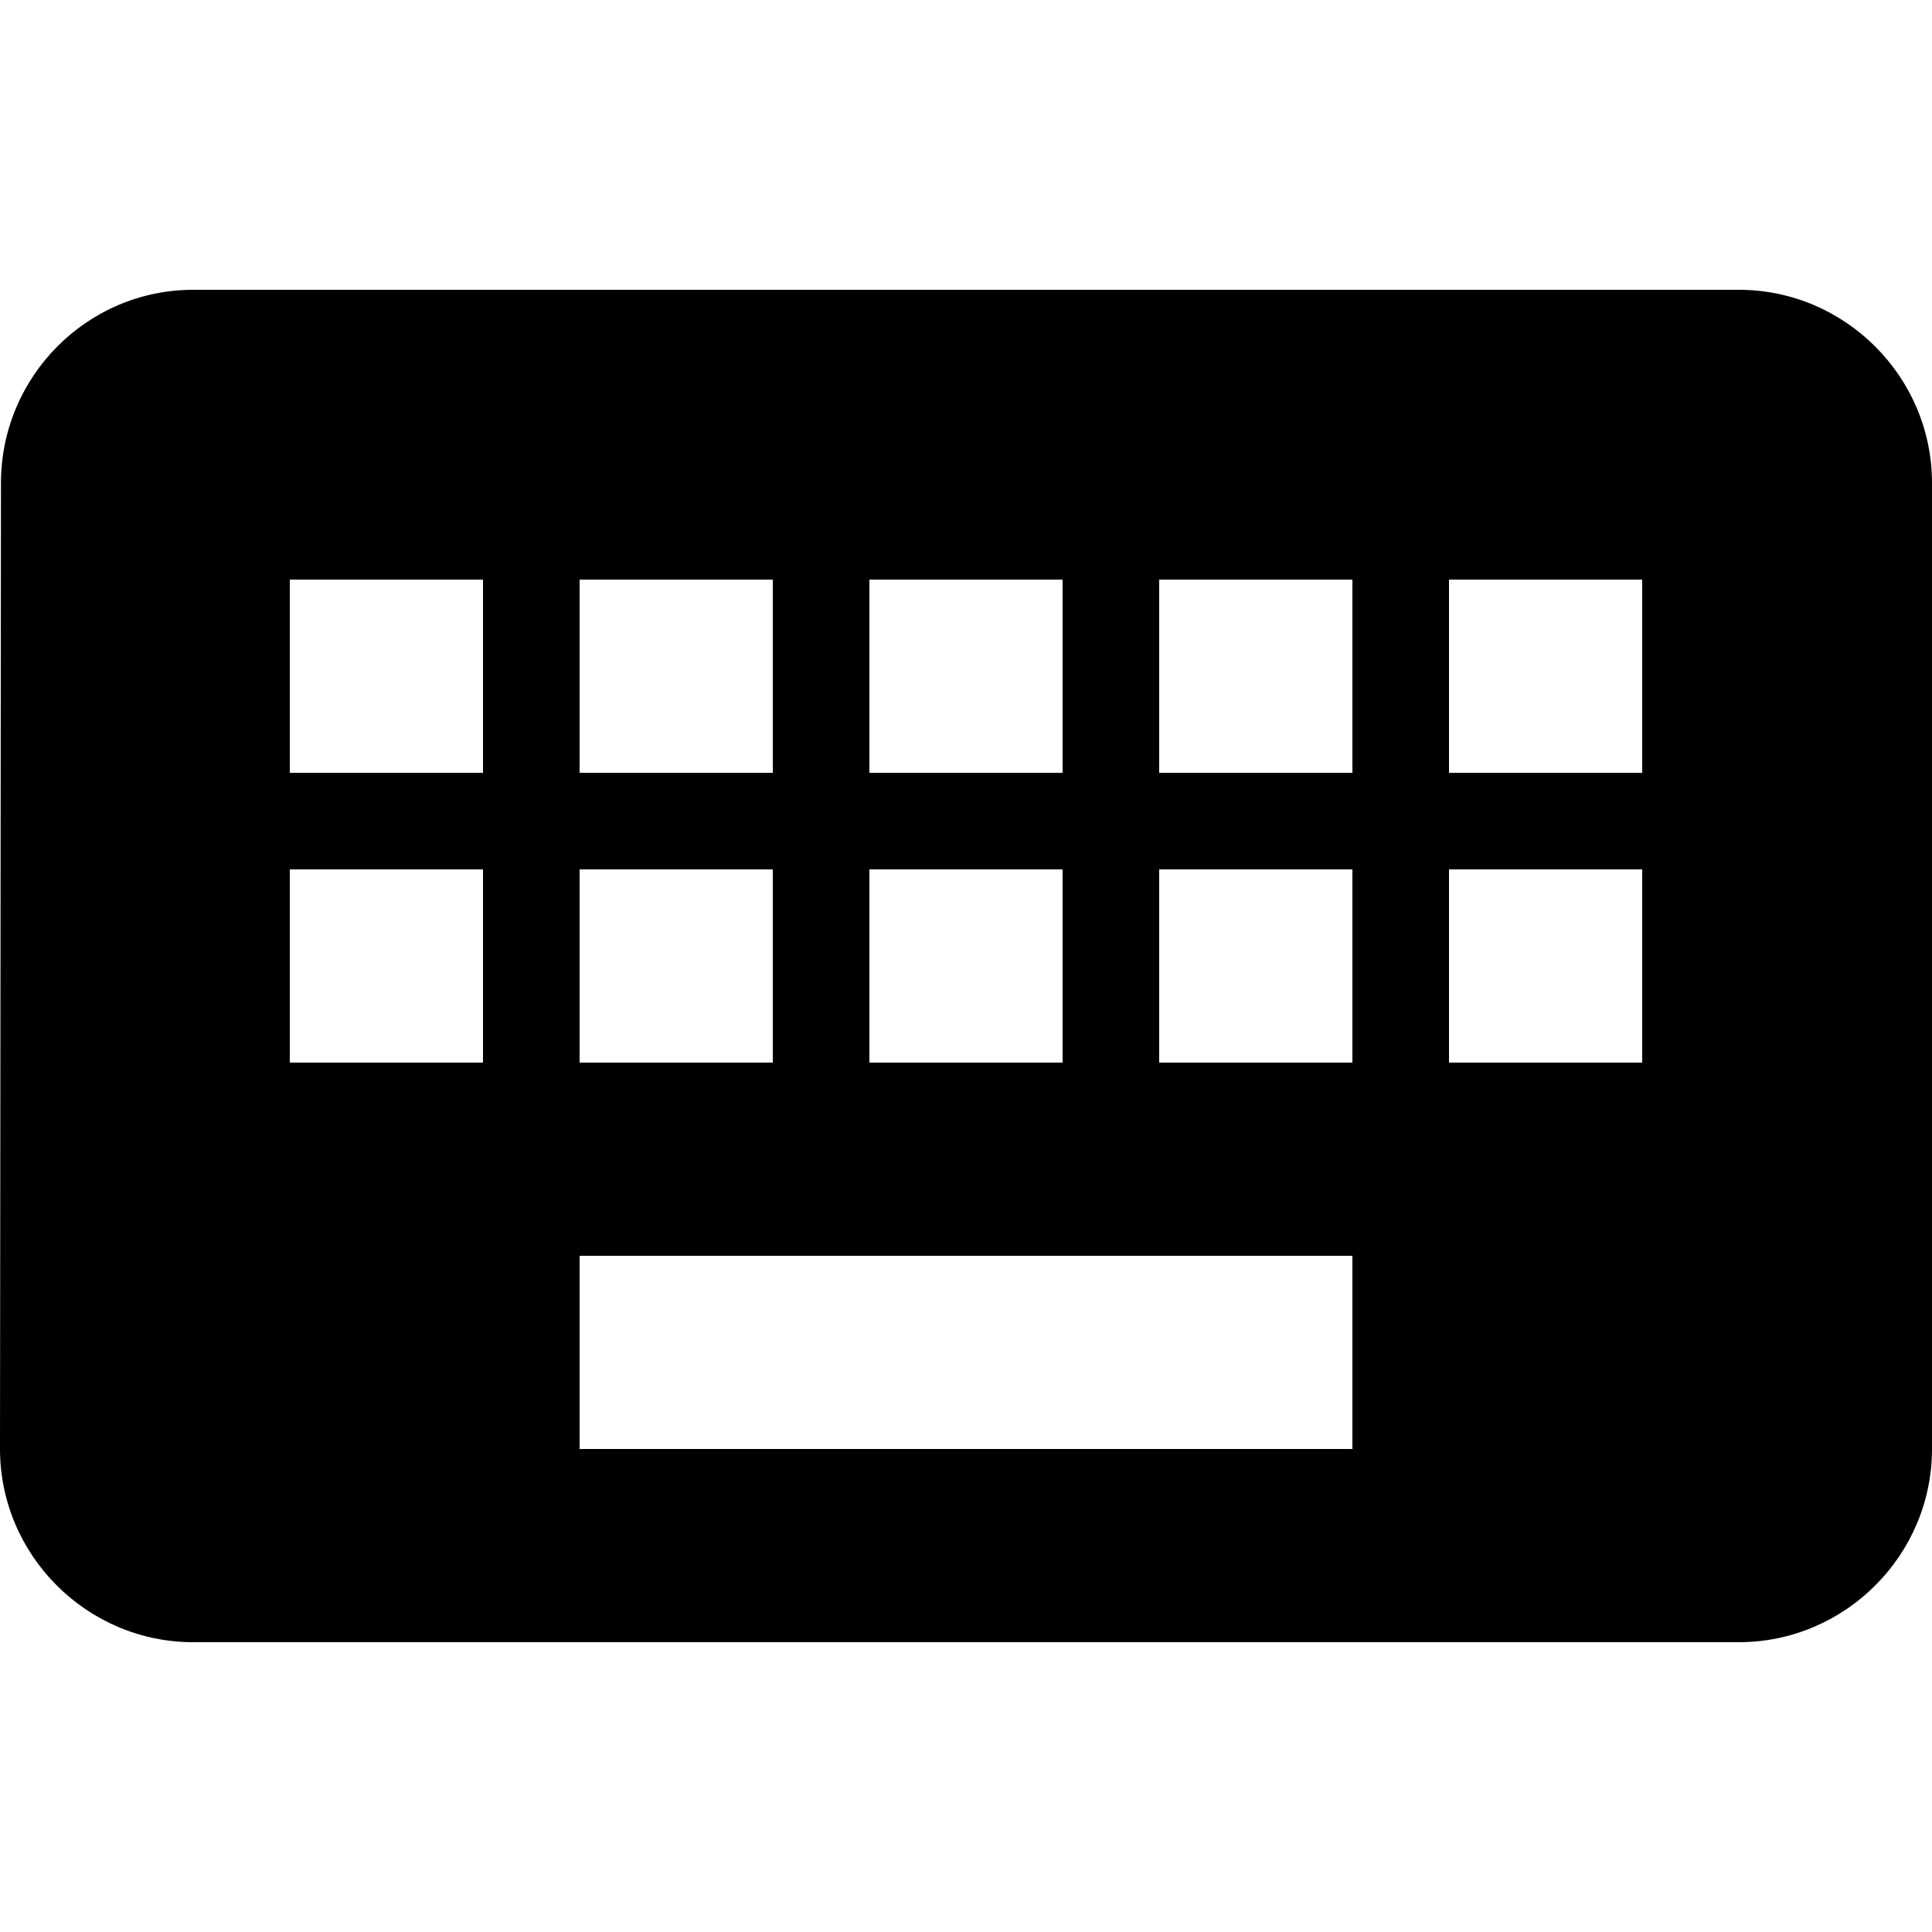
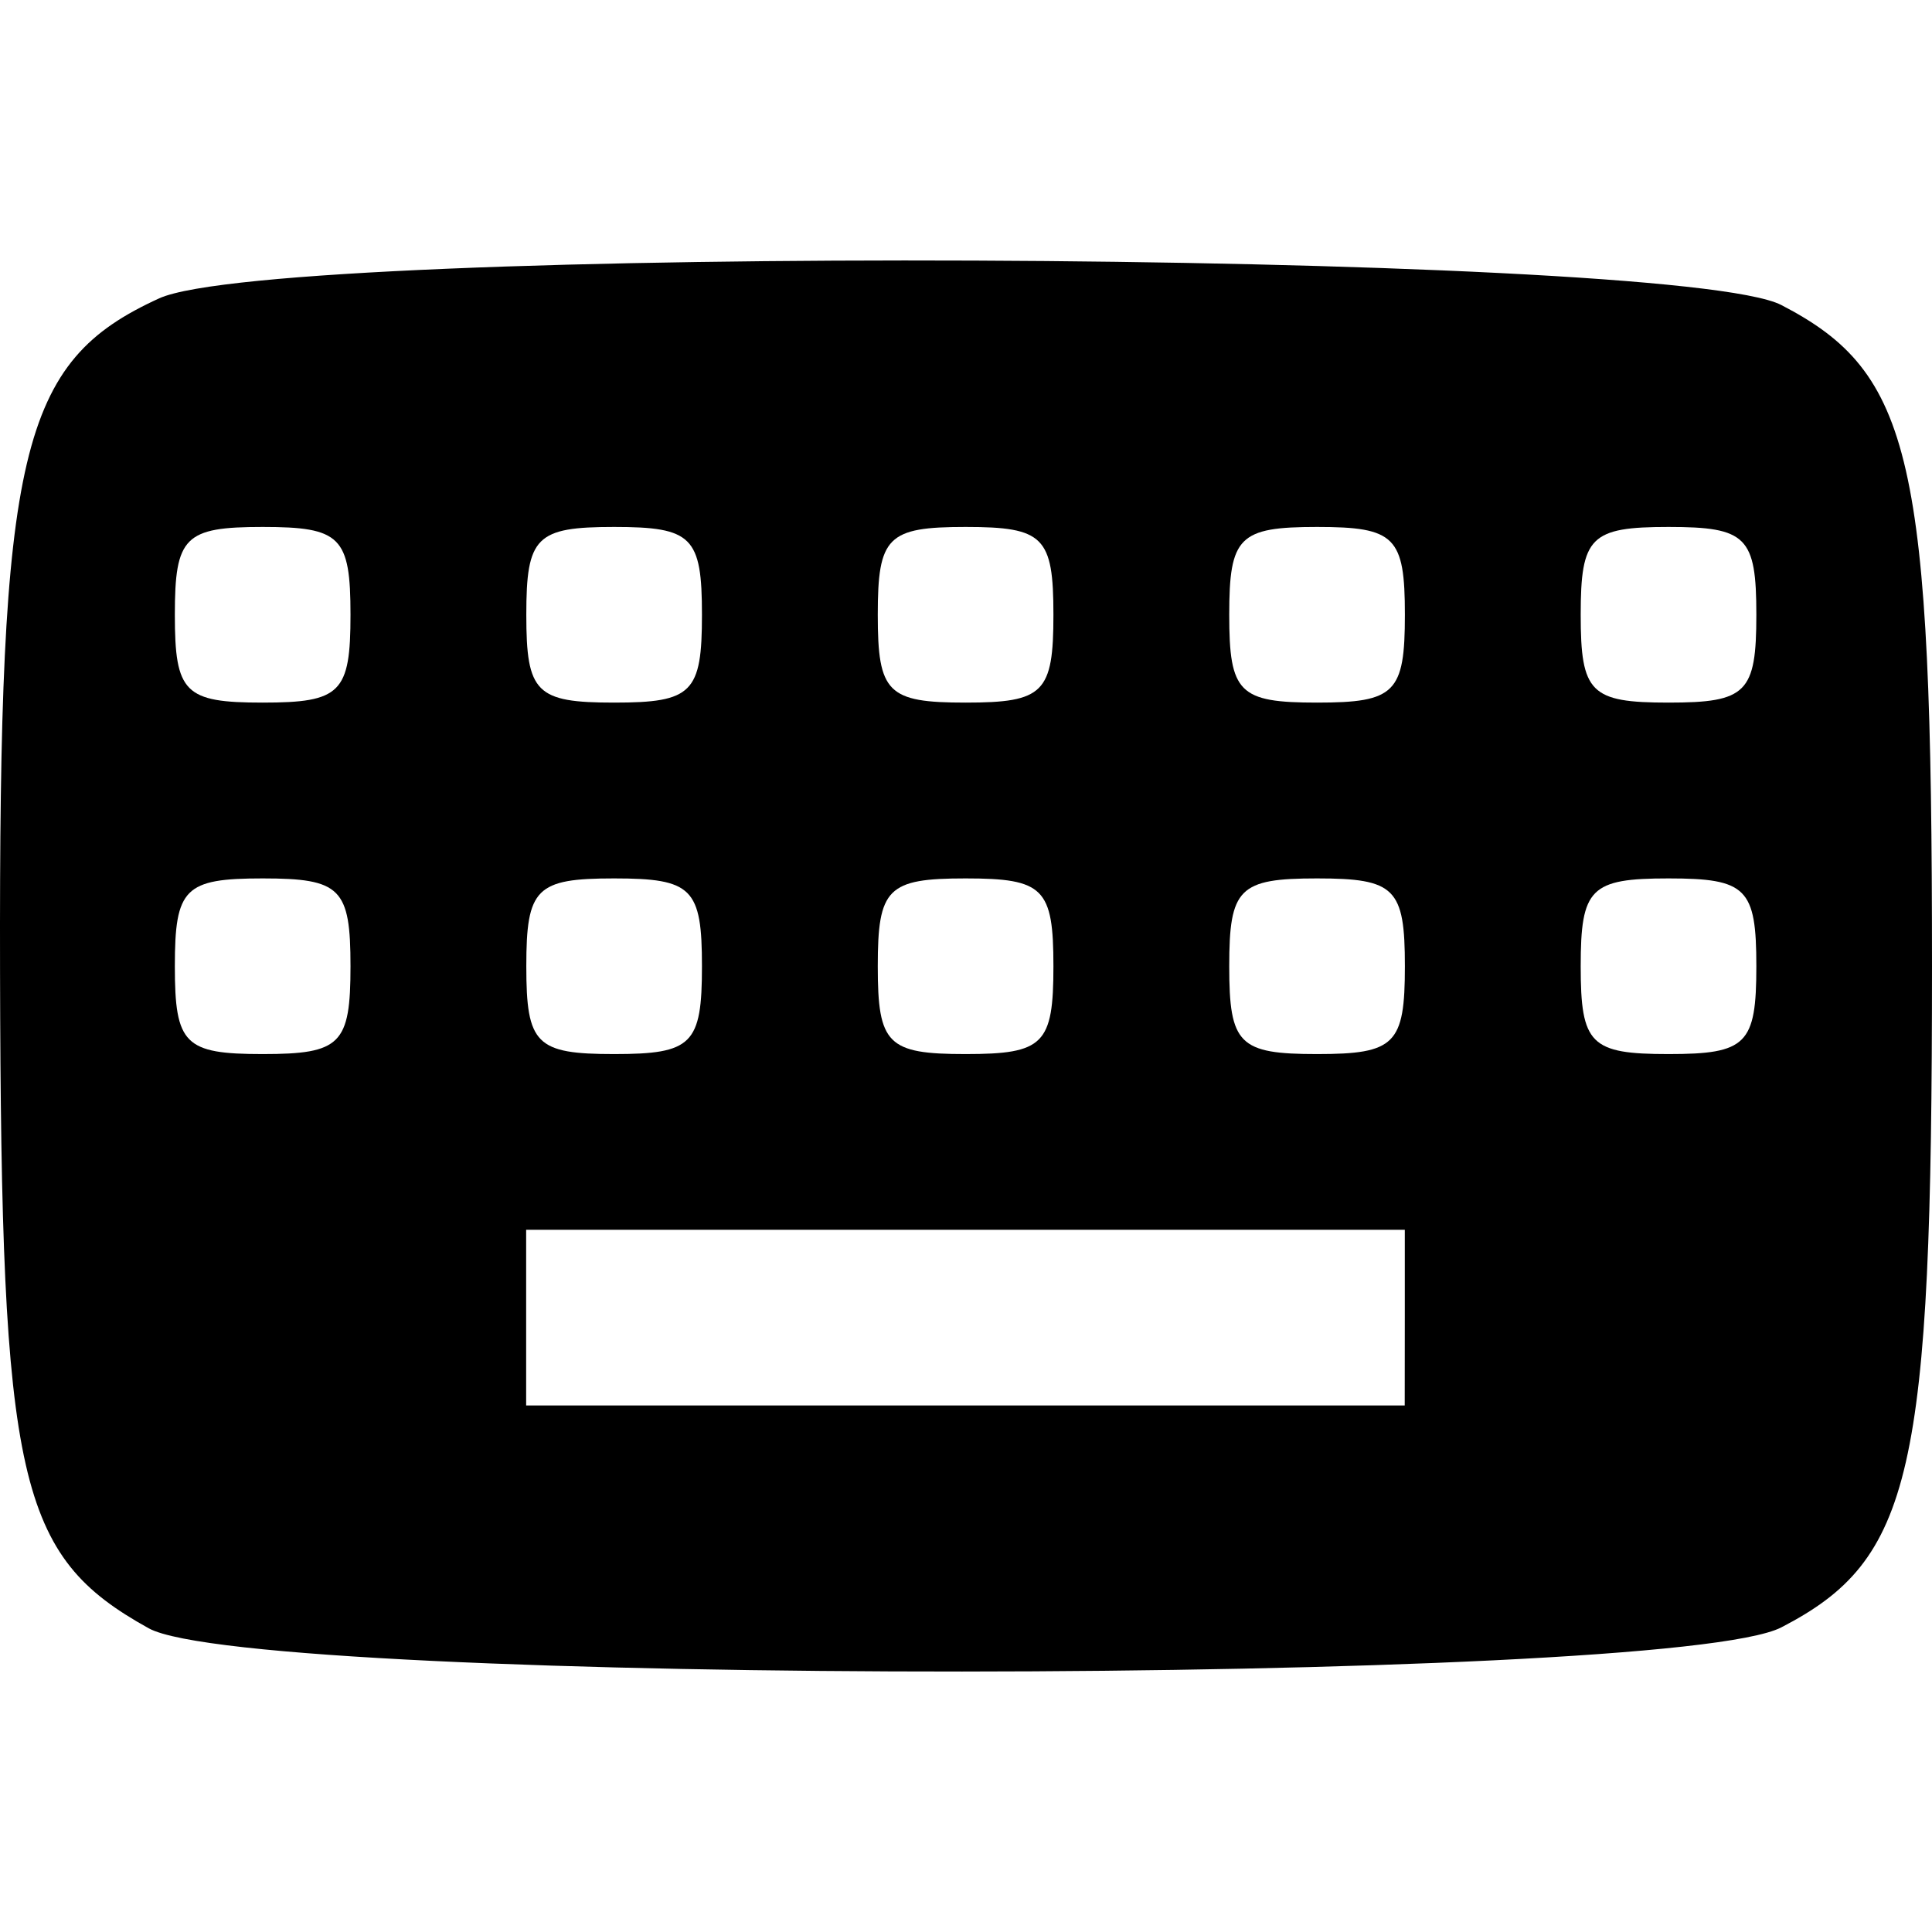
<svg xmlns="http://www.w3.org/2000/svg" width="24" height="24" viewBox="0 0 24 24">
-   <path fill="black" d="M 21.6,3.6 H 2.4 C 1.08,3.6 0.012,4.68 0.012,6 L 0,18 c 0,1.32 1.08,2.4 2.4,2.4 H 21.6 C 22.92,20.4 24,19.32 24,18 V 6 C 24,4.68 22.92,3.6 21.6,3.6 Z M 10.8,7.2 h 2.4 v 2.4 h -2.4 z m 0,3.6 h 2.4 v 2.4 H 10.8 Z M 7.2,7.2 H 9.6 V 9.6 H 7.2 Z m 0,3.6 h 2.4 v 2.4 H 7.2 Z M 6,13.2 H 3.6 V 10.8 H 6 Z M 6,9.6 H 3.6 V 7.2 H 6 Z M 16.8,18 H 7.2 v -2.4 h 9.6 z m 0,-4.8 h -2.4 v -2.4 h 2.4 z m 0,-3.6 H 14.4 V 7.2 h 2.4 z m 3.6,3.6 H 18 v -2.4 h 2.4 z m 0,-3.6 H 18 V 7.2 h 2.4 z" />
+   <path fill="black" d="M 1.847,20.227 C 0.221,19.326 0.014,18.412 5.2420451e-4,12.076 -0.014,5.595 0.246,4.495 1.978,3.706 3.459,3.031 20.801,3.103 22.128,3.789 23.759,4.633 24,5.691 24,12.003 c 0,6.312 -0.241,7.37 -1.872,8.213 -1.402,0.725 -18.976,0.734 -20.281,0.011 z M 17.451,16.369 V 15.277 H 11.994 6.536 v 1.091 1.091 h 5.457 5.457 z M 4.354,12.003 c 0,-0.97 -0.121,-1.091 -1.091,-1.091 -0.97,0 -1.091,0.121 -1.091,1.091 0,0.97 0.121,1.091 1.091,1.091 0.97,0 1.091,-0.121 1.091,-1.091 z m 4.366,0 c 0,-0.97 -0.121,-1.091 -1.091,-1.091 -0.97,0 -1.091,0.121 -1.091,1.091 0,0.97 0.121,1.091 1.091,1.091 0.97,0 1.091,-0.121 1.091,-1.091 z m 4.366,0 c 0,-0.97 -0.121,-1.091 -1.091,-1.091 -0.97,0 -1.091,0.121 -1.091,1.091 0,0.97 0.121,1.091 1.091,1.091 0.97,0 1.091,-0.121 1.091,-1.091 z m 4.366,0 c 0,-0.97 -0.121,-1.091 -1.091,-1.091 -0.97,0 -1.091,0.121 -1.091,1.091 0,0.97 0.121,1.091 1.091,1.091 0.97,0 1.091,-0.121 1.091,-1.091 z m 4.366,0 c 0,-0.97 -0.121,-1.091 -1.091,-1.091 -0.97,0 -1.091,0.121 -1.091,1.091 0,0.97 0.121,1.091 1.091,1.091 0.97,0 1.091,-0.121 1.091,-1.091 z M 4.354,7.637 c 0,-0.97 -0.121,-1.091 -1.091,-1.091 -0.97,0 -1.091,0.121 -1.091,1.091 0,0.97 0.121,1.091 1.091,1.091 0.97,0 1.091,-0.121 1.091,-1.091 z m 4.366,0 c 0,-0.97 -0.121,-1.091 -1.091,-1.091 -0.97,0 -1.091,0.121 -1.091,1.091 0,0.97 0.121,1.091 1.091,1.091 0.97,0 1.091,-0.121 1.091,-1.091 z m 4.366,0 c 0,-0.97 -0.121,-1.091 -1.091,-1.091 -0.97,0 -1.091,0.121 -1.091,1.091 0,0.97 0.121,1.091 1.091,1.091 0.97,0 1.091,-0.121 1.091,-1.091 z m 4.366,0 c 0,-0.97 -0.121,-1.091 -1.091,-1.091 -0.97,0 -1.091,0.121 -1.091,1.091 0,0.97 0.121,1.091 1.091,1.091 0.97,0 1.091,-0.121 1.091,-1.091 z m 4.366,0 c 0,-0.97 -0.121,-1.091 -1.091,-1.091 -0.97,0 -1.091,0.121 -1.091,1.091 0,0.97 0.121,1.091 1.091,1.091 0.97,0 1.091,-0.121 1.091,-1.091 z" />
</svg>
